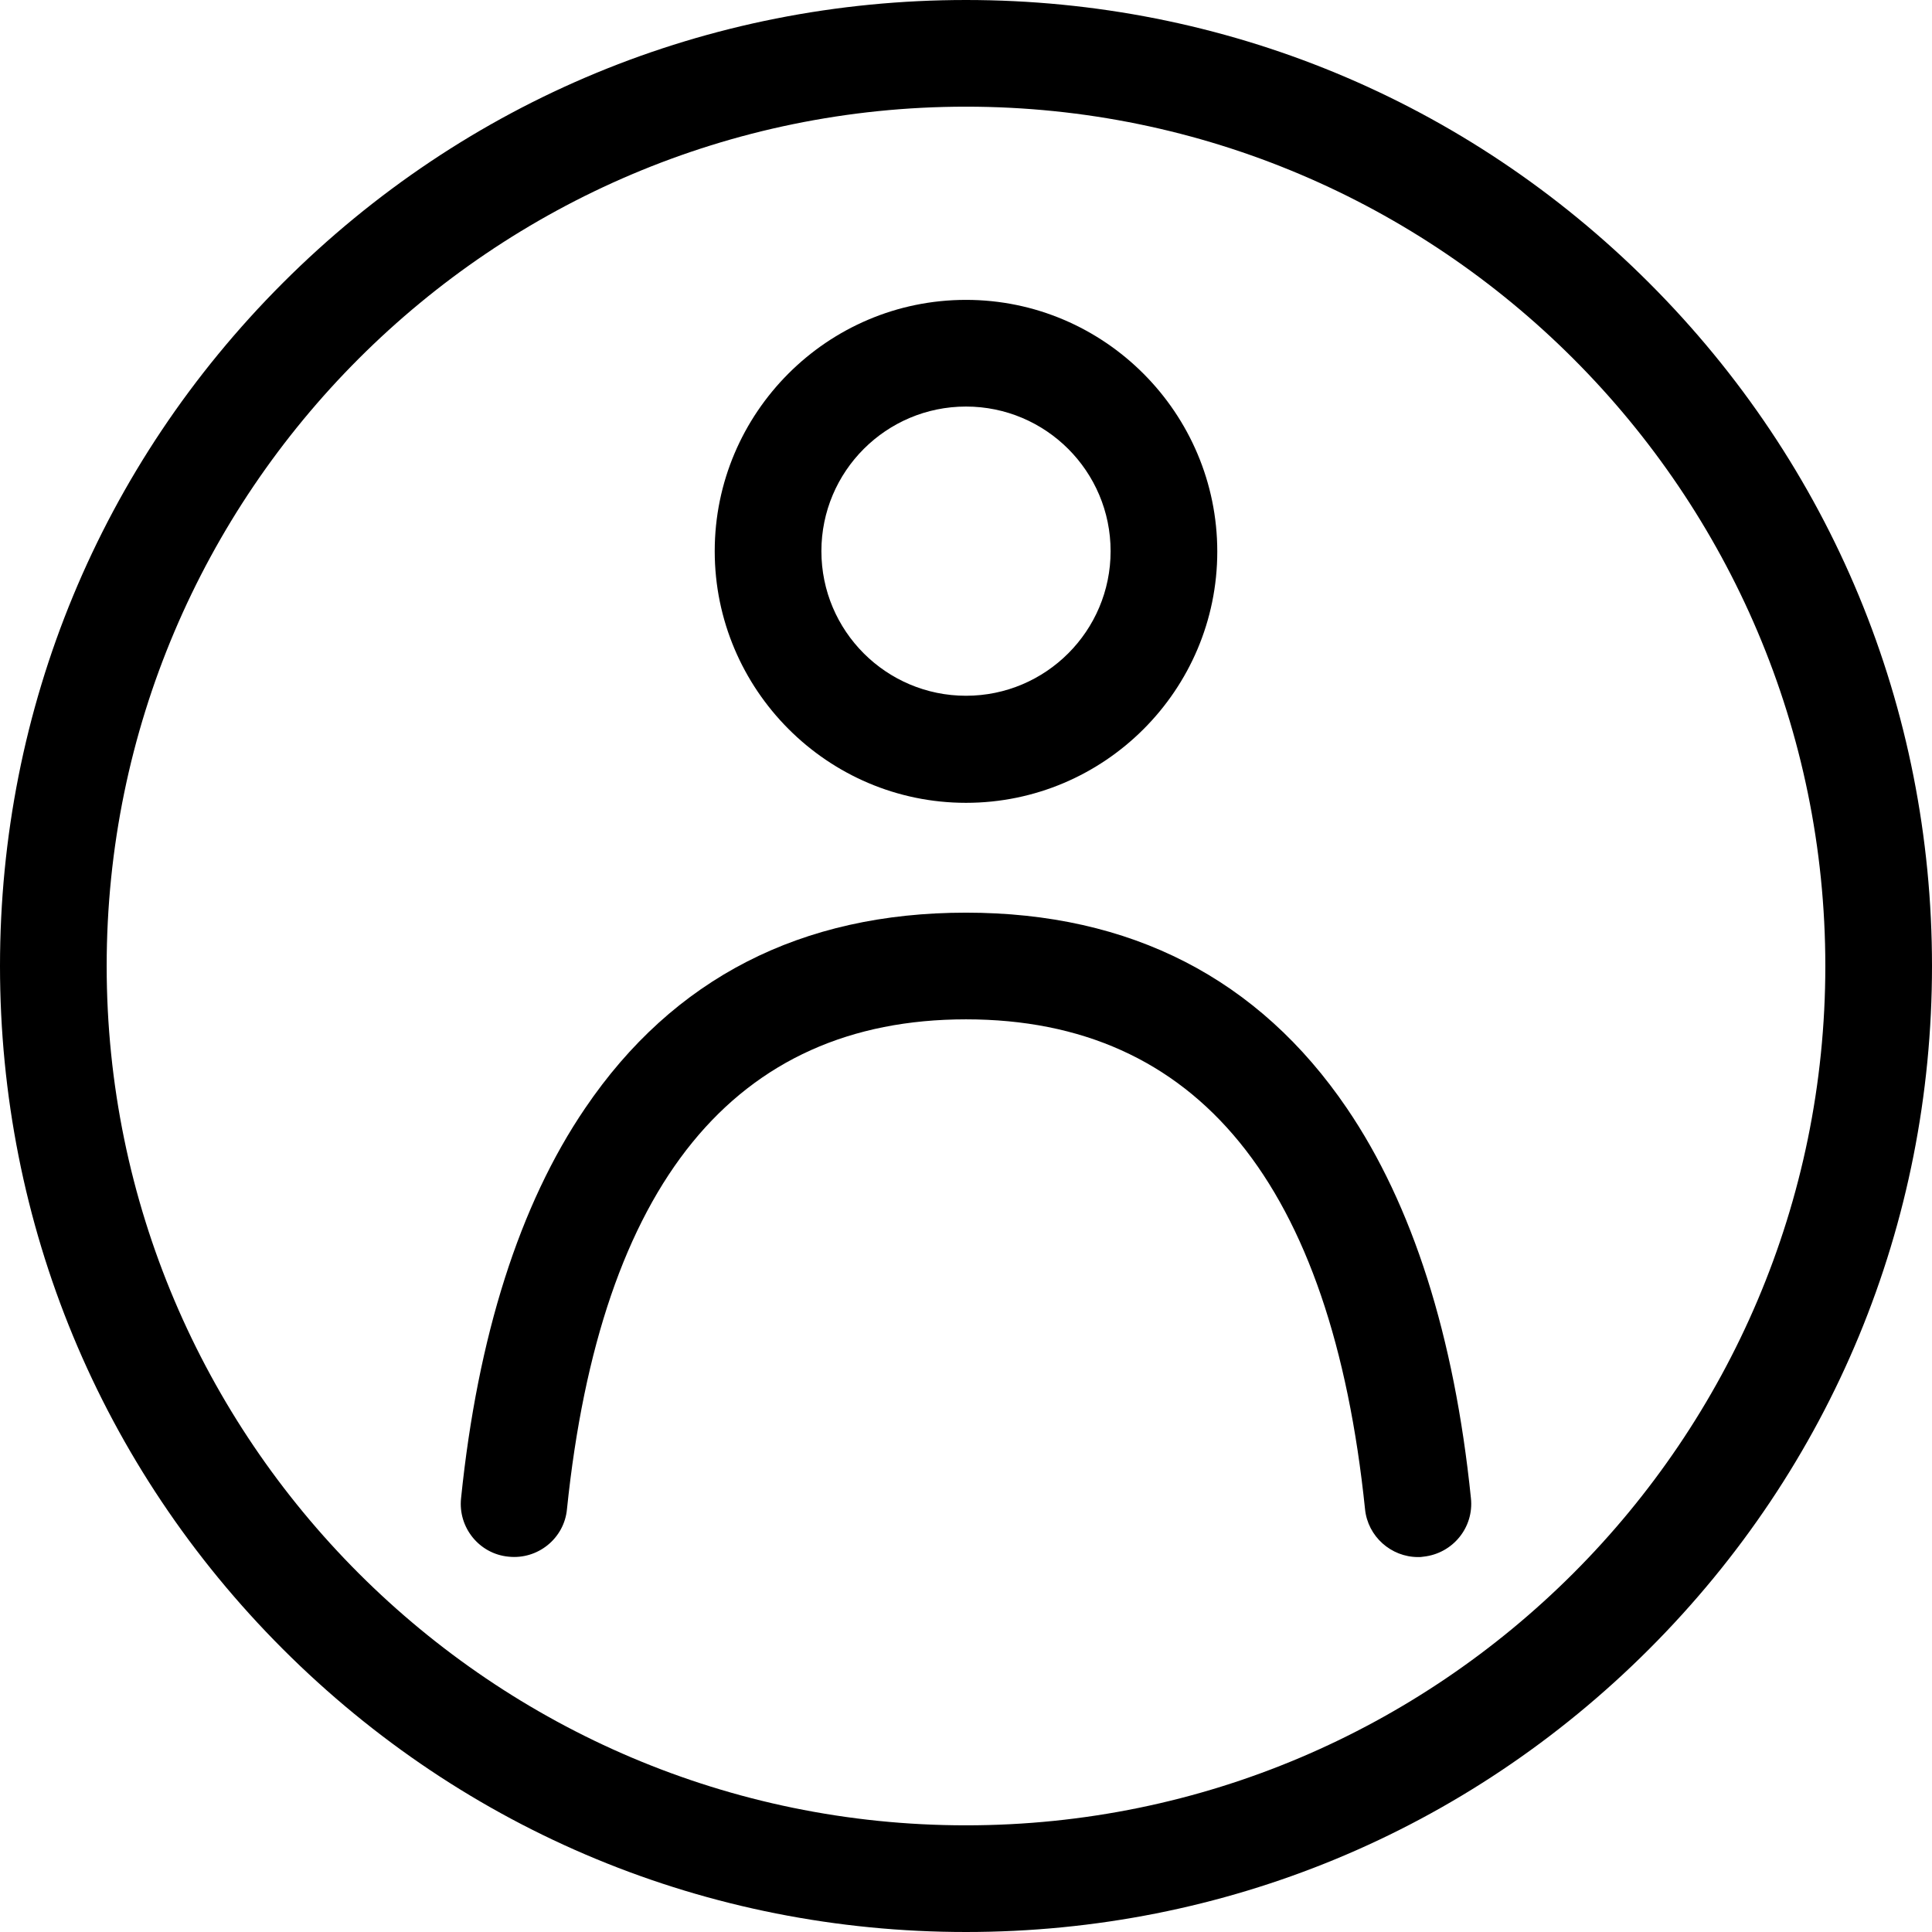
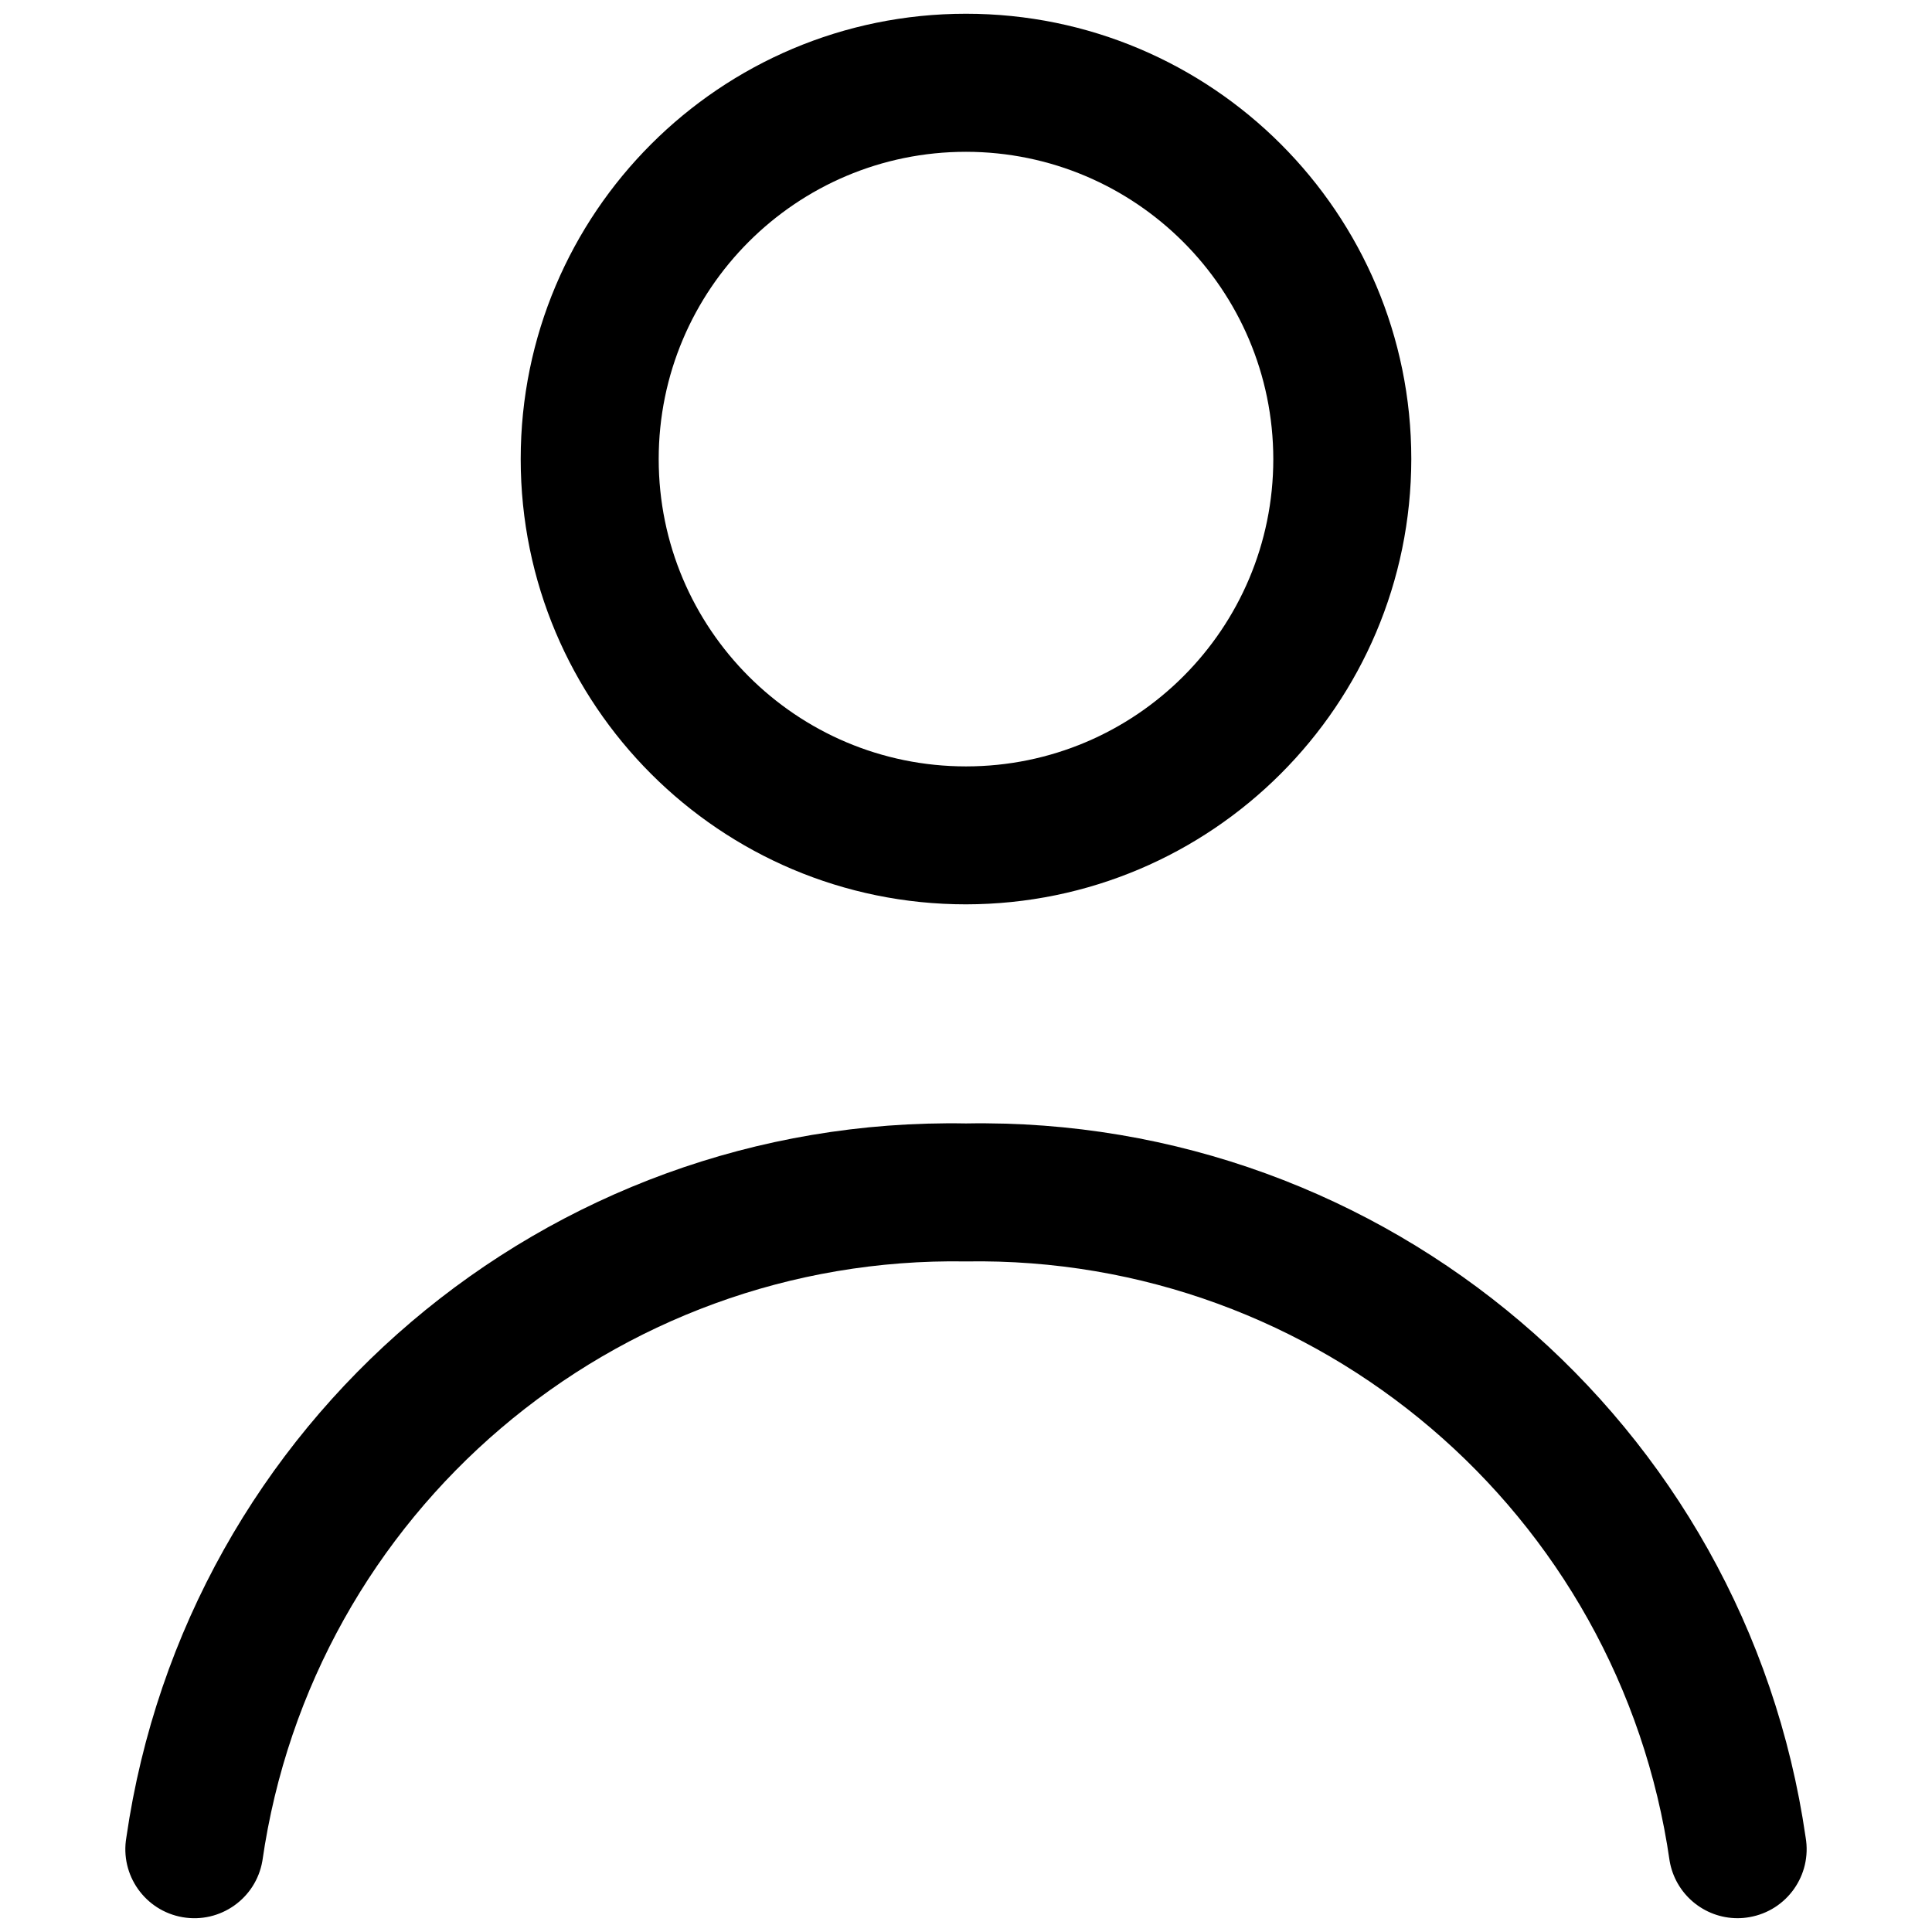
- <svg xmlns="http://www.w3.org/2000/svg" version="1.1" id="Capa_1" x="0px" y="0px" viewBox="0 0 489 489" style="enable-background:new 0 0 489 489;" xml:space="preserve">
-   <g>
-     <g>
-       <path d="M417.4,71.6C371.2,25.4,309.8,0,244.5,0S117.8,25.4,71.6,71.6S0,179.2,0,244.5s25.4,126.7,71.6,172.9S179.2,489,244.5,489    s126.7-25.4,172.9-71.6S489,309.8,489,244.5S463.6,117.8,417.4,71.6z M244.5,462C124.6,462,27,364.4,27,244.5S124.6,27,244.5,27    S462,124.6,462,244.5S364.4,462,244.5,462z" />
-       <path d="M244.5,203.2c35.1,0,63.6-28.6,63.6-63.6s-28.5-63.7-63.6-63.7s-63.6,28.6-63.6,63.6S209.4,203.2,244.5,203.2z     M244.5,102.9c20.2,0,36.6,16.4,36.6,36.6s-16.4,36.6-36.6,36.6s-36.6-16.4-36.6-36.6S224.3,102.9,244.5,102.9z" />
-       <path d="M340.9,280.5c-22.3-32.8-54.7-49.5-96.4-49.5s-74.1,16.6-96.4,49.5c-16.6,24.4-27.2,57.7-31.4,98.7    c-0.8,7.4,4.6,14.1,12,14.8c7.4,0.8,14.1-4.6,14.8-12c8.5-82.3,42.5-124,101-124s92.5,41.7,101,124c0.7,6.9,6.6,12.1,13.4,12.1    c0.5,0,0.9,0,1.4-0.1c7.4-0.8,12.8-7.4,12-14.8C368.1,338.1,357.5,304.9,340.9,280.5z" />
-     </g>
-   </g>
-   <g>
- </g>
-   <g>
- </g>
-   <g>
- </g>
-   <g>
- </g>
-   <g>
- </g>
-   <g>
- </g>
-   <g>
- </g>
-   <g>
- </g>
-   <g>
- </g>
-   <g>
- </g>
-   <g>
- </g>
-   <g>
- </g>
-   <g>
- </g>
-   <g>
- </g>
-   <g>
- </g>
+ <svg xmlns="http://www.w3.org/2000/svg" width="35px" height="35px" viewBox="0 0 35 35" data-name="Layer 2" id="a7ce4915-3aac-4be4-ab11-f637a8342592">
+   <path d="M17.5,16.383a8.067,8.067,0,1,1,8.067-8.067A8.076,8.076,0,0,1,17.5,16.383Zm0-13.633a5.567,5.567,0,1,0,5.567,5.566A5.573,5.573,0,0,0,17.5,2.75Z" />
+   <path d="M31.477,34.75a1.25,1.25,0,0,1-1.23-1.037A12.663,12.663,0,0,0,17.5,22.852,12.663,12.663,0,0,0,4.753,33.713a1.25,1.25,0,0,1-2.464-.426A15.1,15.1,0,0,1,17.5,20.352,15.1,15.1,0,0,1,32.711,33.287a1.25,1.25,0,0,1-1.02,1.444A1.2,1.2,0,0,1,31.477,34.75Z" />
</svg>
